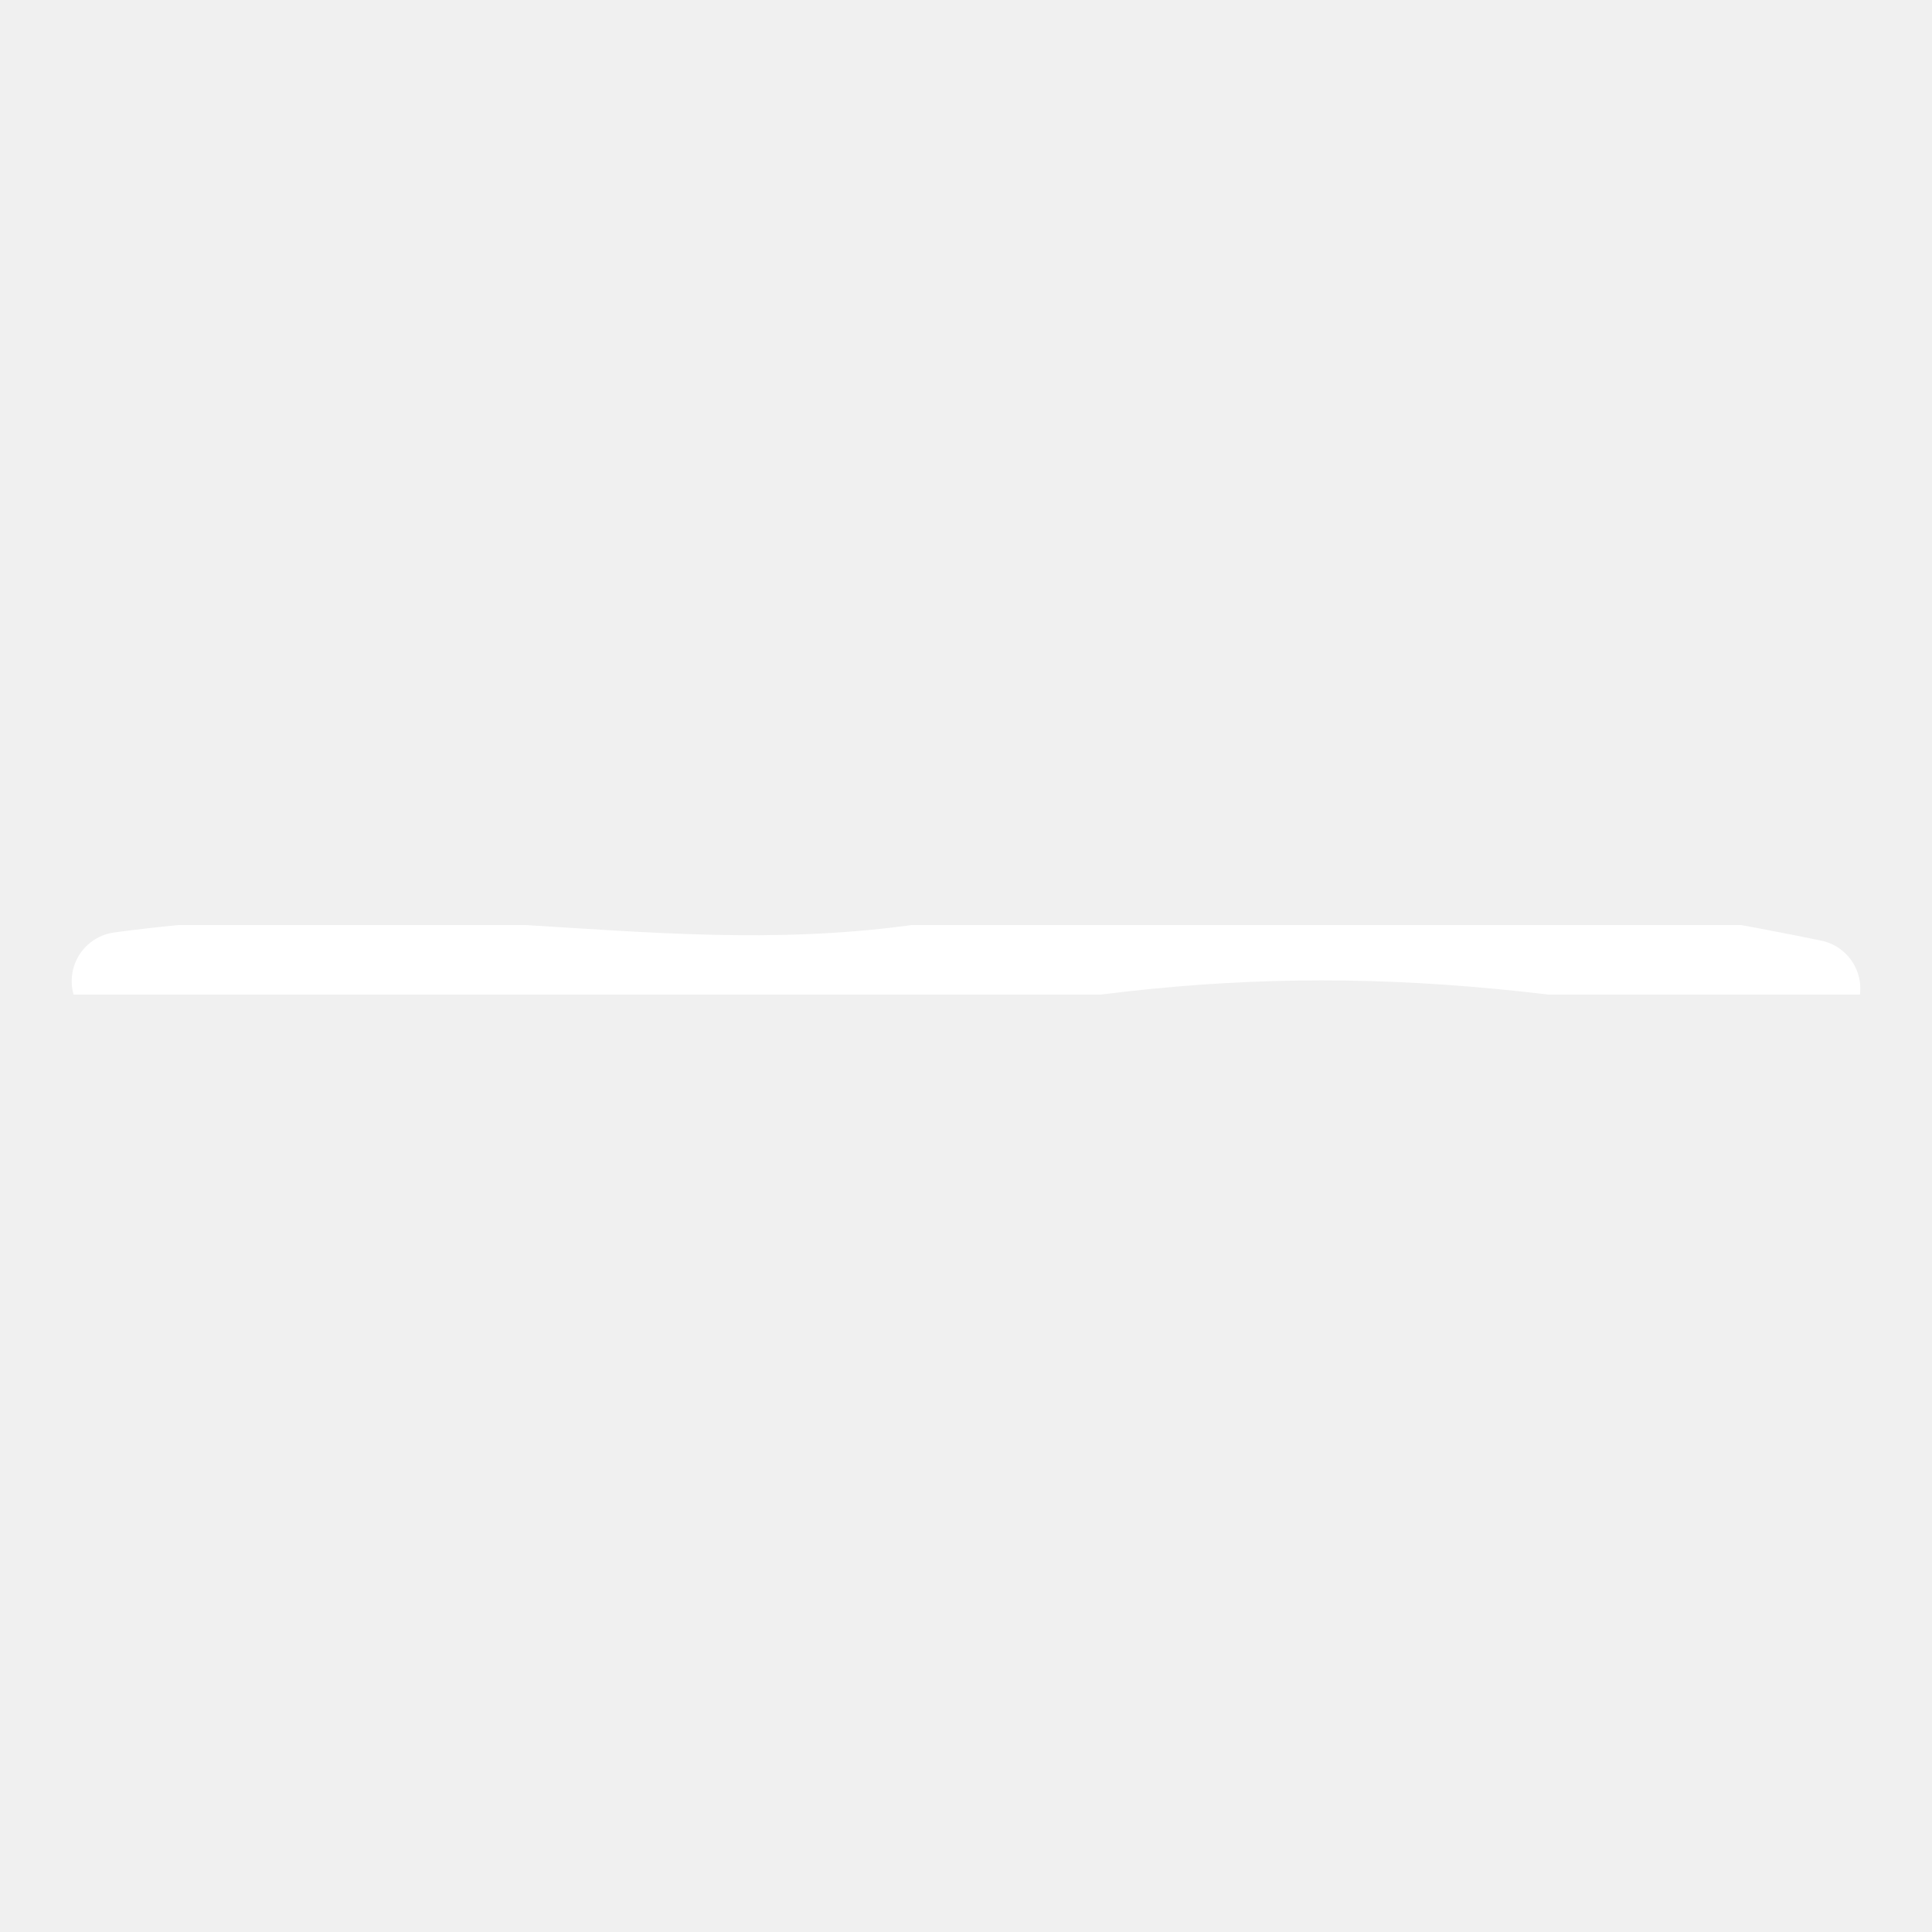
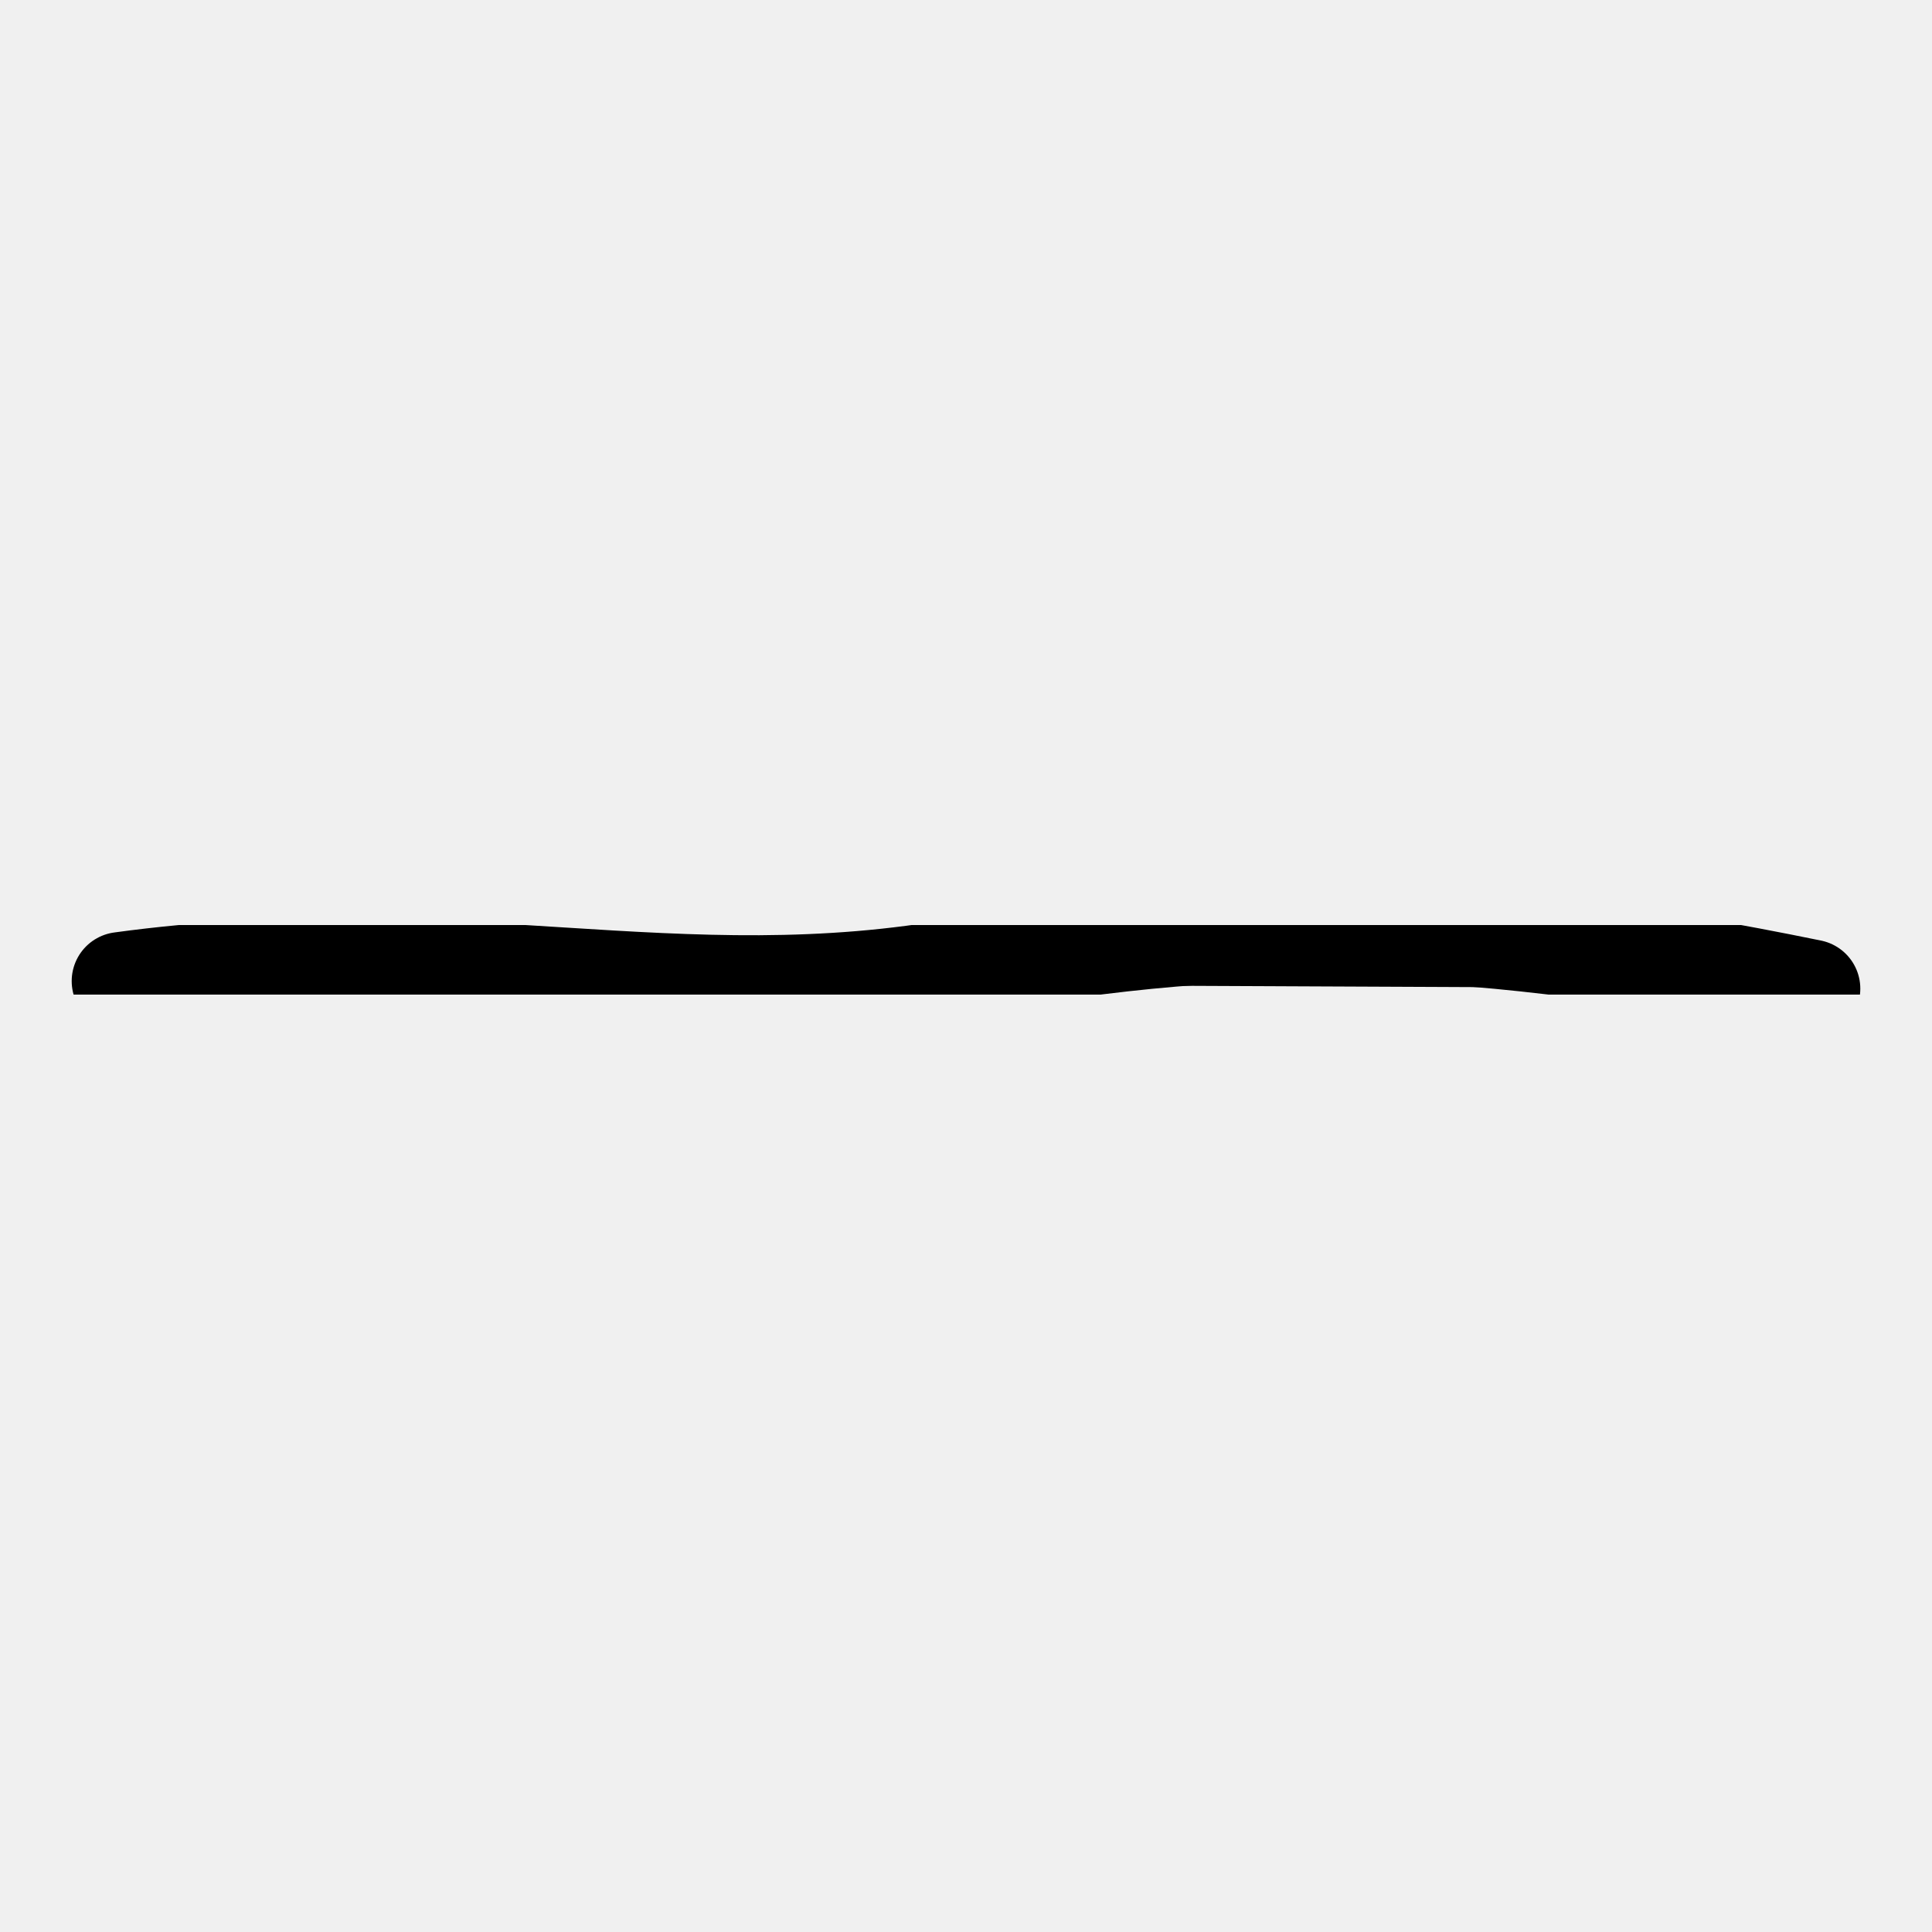
<svg xmlns="http://www.w3.org/2000/svg" width="512" height="512" viewBox="0 0 512 512">
  <defs>
    <filter id="chalk" x="-10%" y="-10%" width="120%" height="120%">
      <feTurbulence type="fractalNoise" baseFrequency="0.8" numOctaves="1" seed="7" result="noise" />
      <feDisplacementMap in="SourceGraphic" in2="noise" scale="2" xChannelSelector="R" yChannelSelector="G" />
      <feGaussianBlur stdDeviation="0.6" />
      <feMorphology operator="dilate" radius="0.6" />
      <feComposite in2="SourceGraphic" operator="atop" />
    </filter>
  </defs>
-   <path d="M32 260            C120 248, 180 270, 256 256            S392 244, 480 262" fill="none" stroke="#ffffff" stroke-width="26" stroke-linecap="round" stroke-linejoin="round" filter="url(#chalk)" />
+   <path d="M32 260            C120 248, 180 270, 256 256            S392 244, 480 262" stroke="#000000" stroke-width="26" stroke-linecap="round" stroke-linejoin="round" filter="url(#chalk)" />
</svg>
